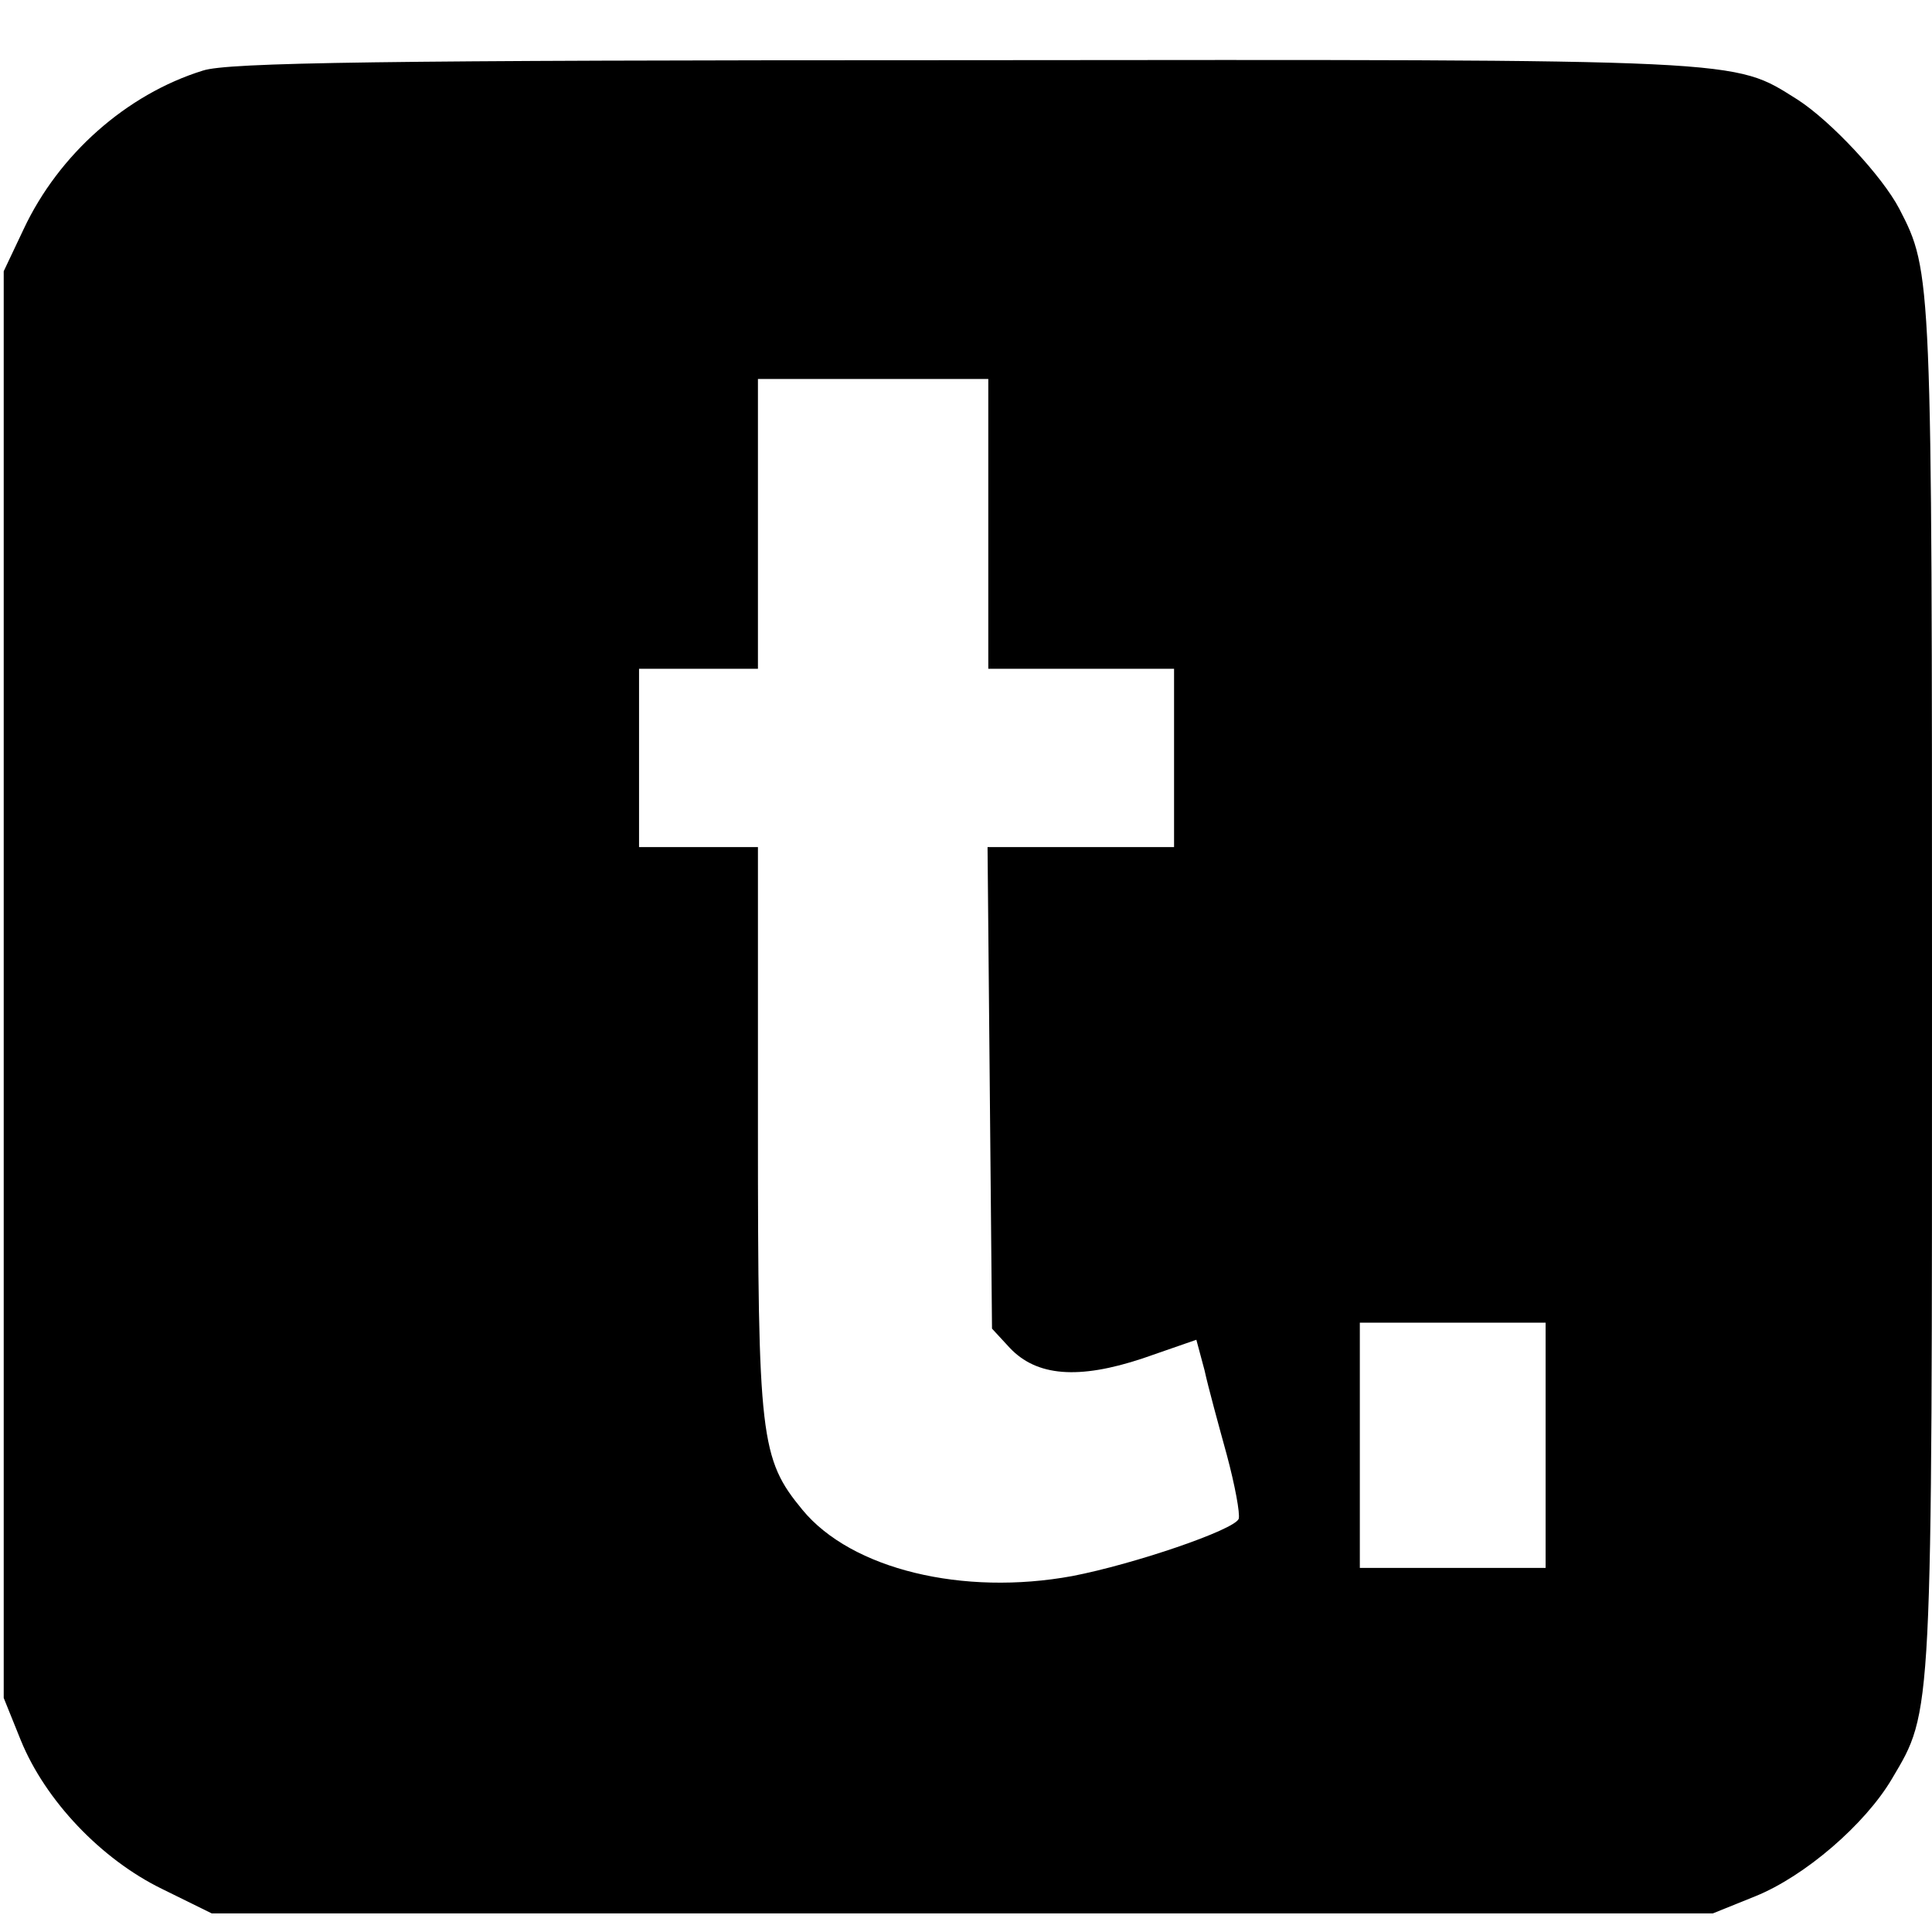
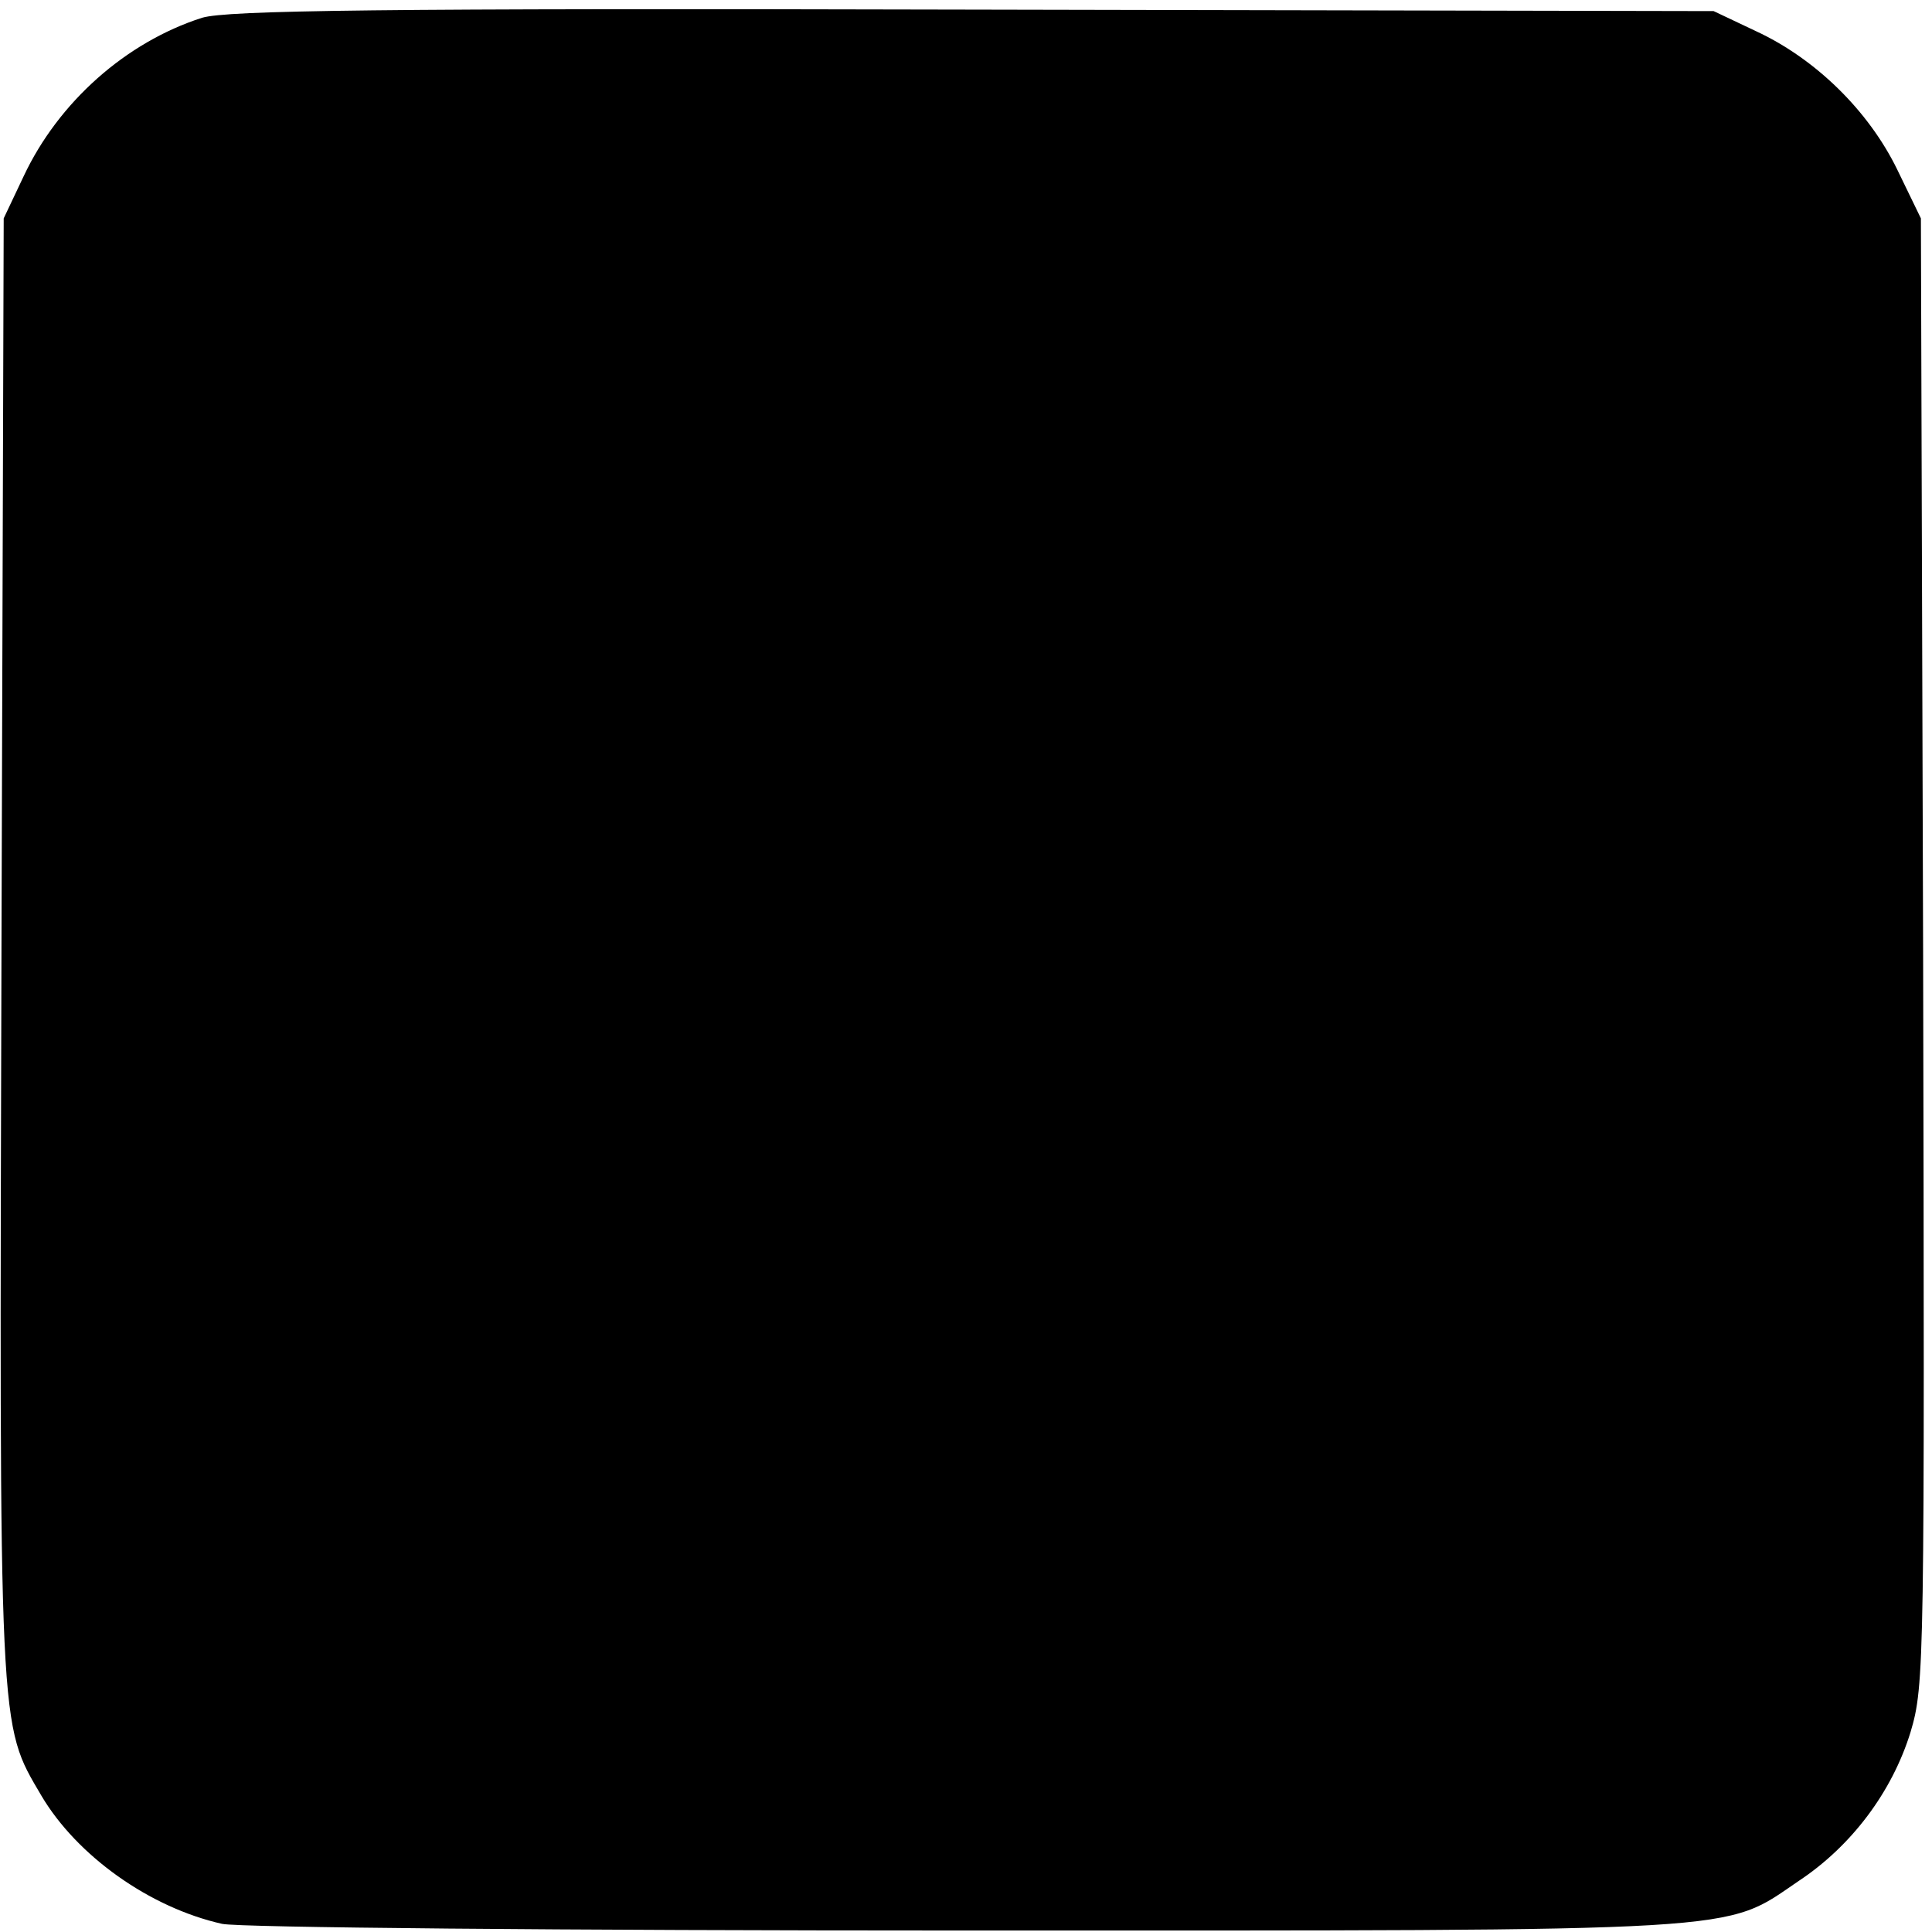
- <svg xmlns="http://www.w3.org/2000/svg" version="1.0" width="260pt" height="260pt" viewBox="0 0 260 260" preserveAspectRatio="xMidYMid meet">
-   <g transform="translate(0,260) scale(0.1,-0.1)" fill="#000000" stroke="none">
-     <path d="M273 2505 c-103 -32 -194 -113 -241 -213 l-27 -57 0 -960 0 -960 23 -57 c33 -81 108 -160 190 -200 l67 -33 1010 0 1010 0 57 23 c67 27 148 97 184 158 55 93 54 75 54 1064 0 961 0 964 -44 1049 -23 44 -92 118 -137 147 -88 55 -59 54 -1123 53 -782 0 -990 -3 -1023 -14z m1057 -610 l0 -195 125 0 125 0 0 -120 0 -120 -125 0 -126 0 3 -324 3 -324 24 -26 c36 -38 92 -43 179 -14 l72 25 11 -41 c5 -23 19 -74 30 -114 11 -41 18 -79 16 -86 -6 -15 -141 -61 -224 -77 -147 -27 -297 9 -363 89 -57 69 -60 97 -60 514 l0 378 -80 0 -80 0 0 120 0 120 80 0 80 0 0 195 0 195 155 0 155 0 0 -195z m750 -1240 l0 -165 -125 0 -125 0 0 165 0 165 125 0 125 0 0 -165z" />
+ <svg xmlns="http://www.w3.org/2000/svg" version="1.0" width="261pt" height="261pt" viewBox="0 0 261 261" preserveAspectRatio="xMidYMid meet">
+   <g transform="translate(0,261) scale(0.1,-0.1)" fill="#000000" stroke="none">
+     <path d="M273 2586 c-103 -33 -194 -114 -241 -214 l-27 -57 -3 -984 c-3 -1073 -4 -1048 54 -1147 48 -81 146 -151 244 -173 23 -5 458 -9 1004 -9 1070 0 1023 -3 1126 67 71 47 126 120 151 201 19 64 19 89 17 1055 l-3 990 -32 66 c-39 80 -111 150 -191 187 l-57 27 -1000 2 c-808 2 -1008 -1 -1042 -11z" />
  </g>
</svg>
